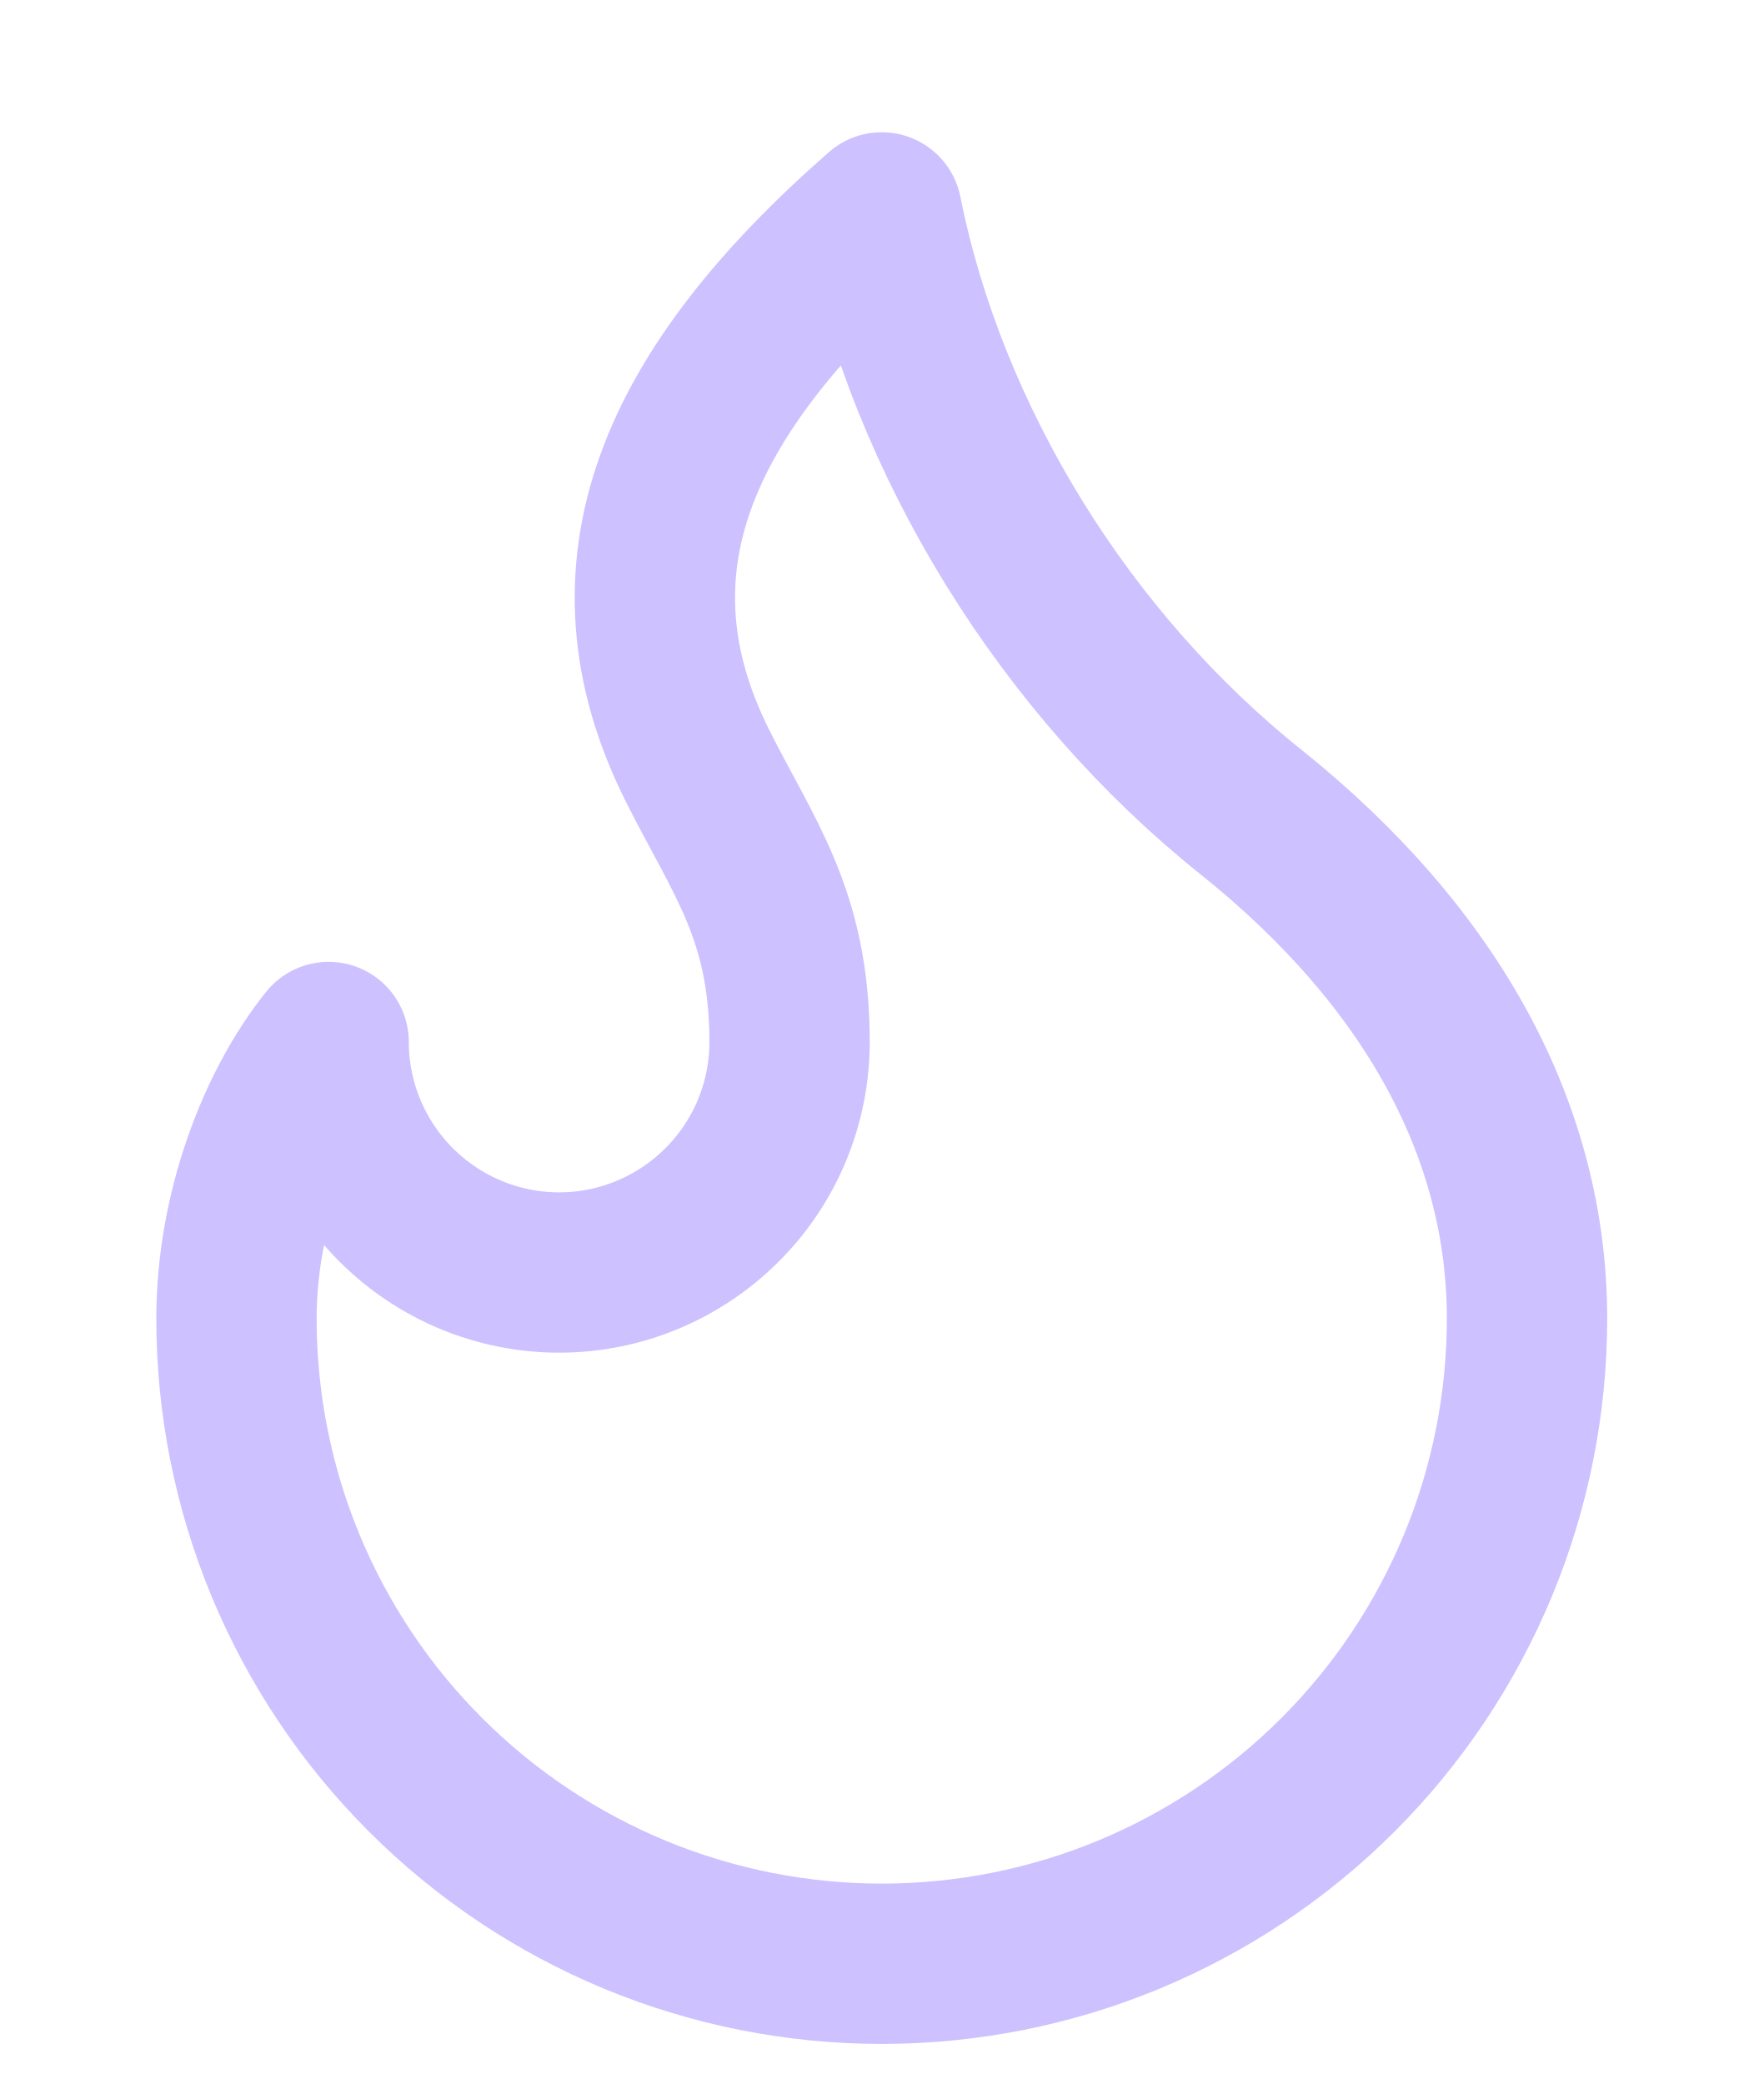
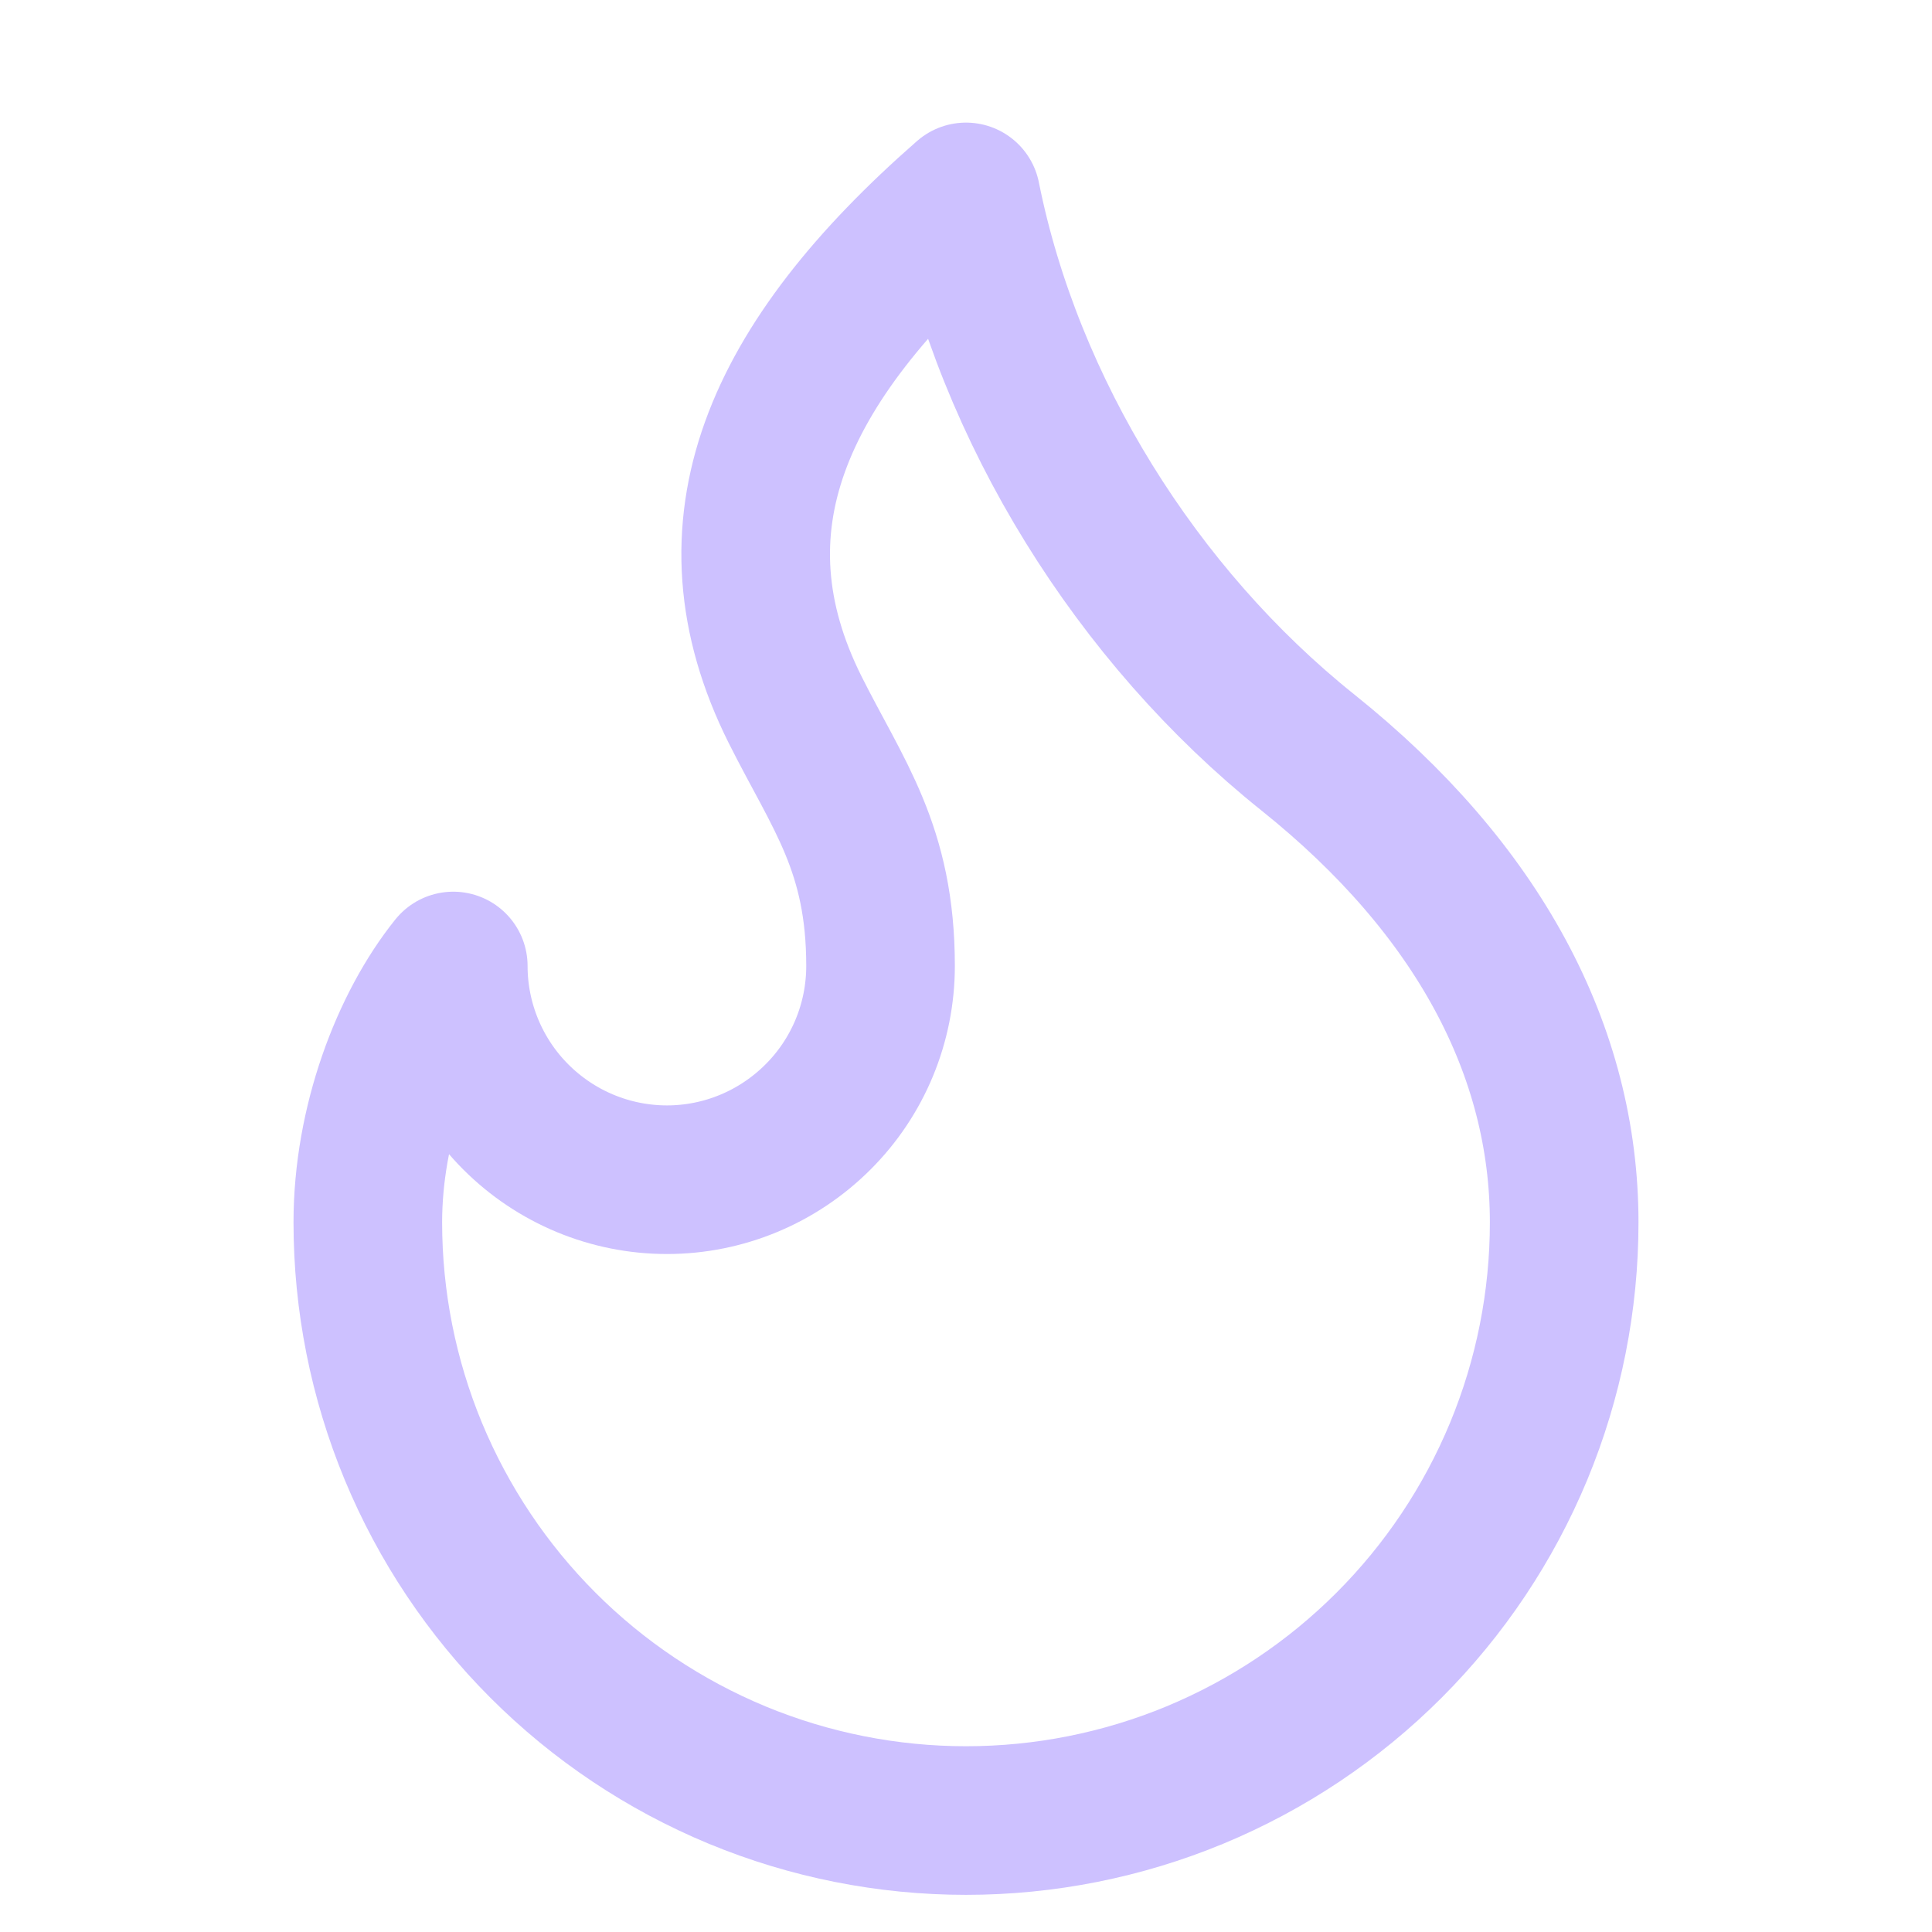
- <svg xmlns="http://www.w3.org/2000/svg" width="11" height="13" viewBox="0 0 11 13" fill="none">
+ <svg xmlns="http://www.w3.org/2000/svg" width="8" height="8" viewBox="0 0 11 13" fill="none">
  <path d="M3.488 7.938C3.869 7.938 4.234 7.786 4.504 7.516C4.774 7.247 4.925 6.881 4.925 6.5C4.925 5.707 4.638 5.35 4.35 4.775C3.734 3.543 4.221 2.444 5.5 1.325C5.788 2.763 6.65 4.143 7.8 5.063C8.95 5.983 9.525 7.075 9.525 8.225C9.525 8.754 9.421 9.277 9.219 9.765C9.016 10.254 8.72 10.697 8.346 11.071C7.972 11.445 7.529 11.741 7.04 11.944C6.552 12.146 6.029 12.25 5.5 12.25C4.972 12.25 4.448 12.146 3.96 11.944C3.471 11.741 3.028 11.445 2.654 11.071C2.28 10.697 1.984 10.254 1.781 9.765C1.579 9.277 1.475 8.754 1.475 8.225C1.475 7.562 1.724 6.906 2.05 6.5C2.05 6.881 2.202 7.247 2.471 7.516C2.741 7.786 3.106 7.938 3.488 7.938V7.938Z" stroke="#CDC1FF" stroke-linecap="round" stroke-linejoin="round" />
</svg>
